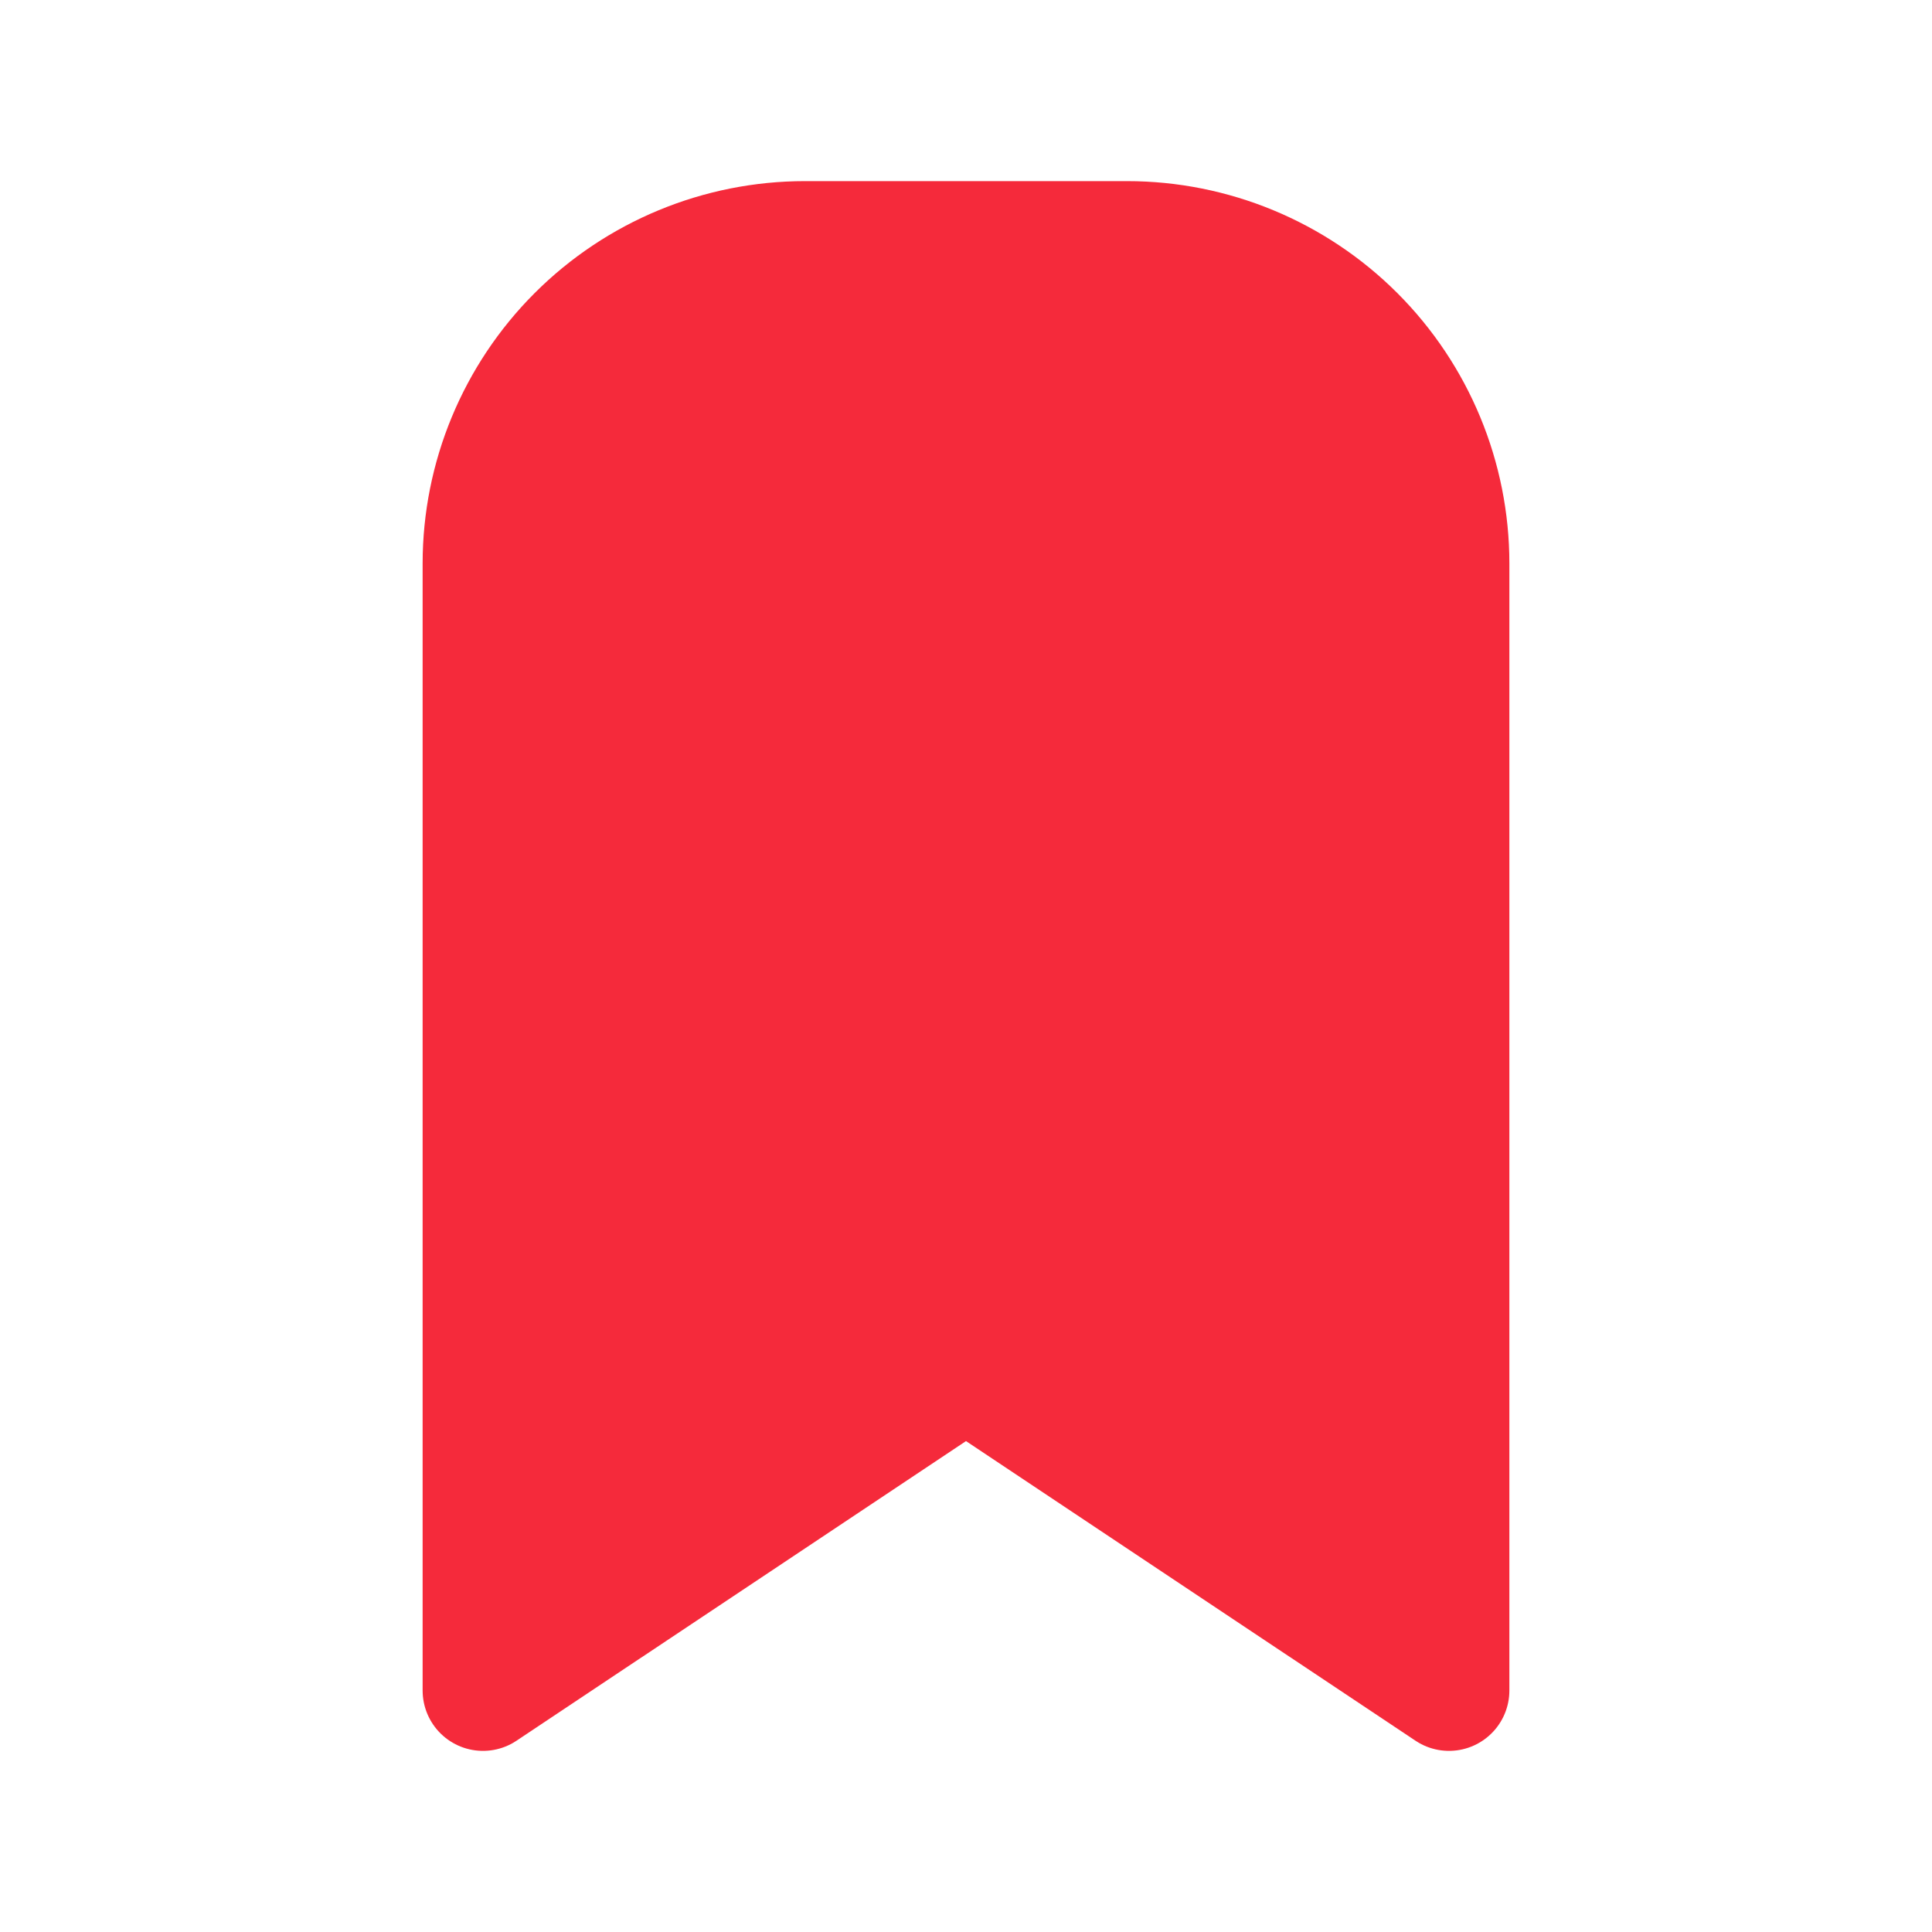
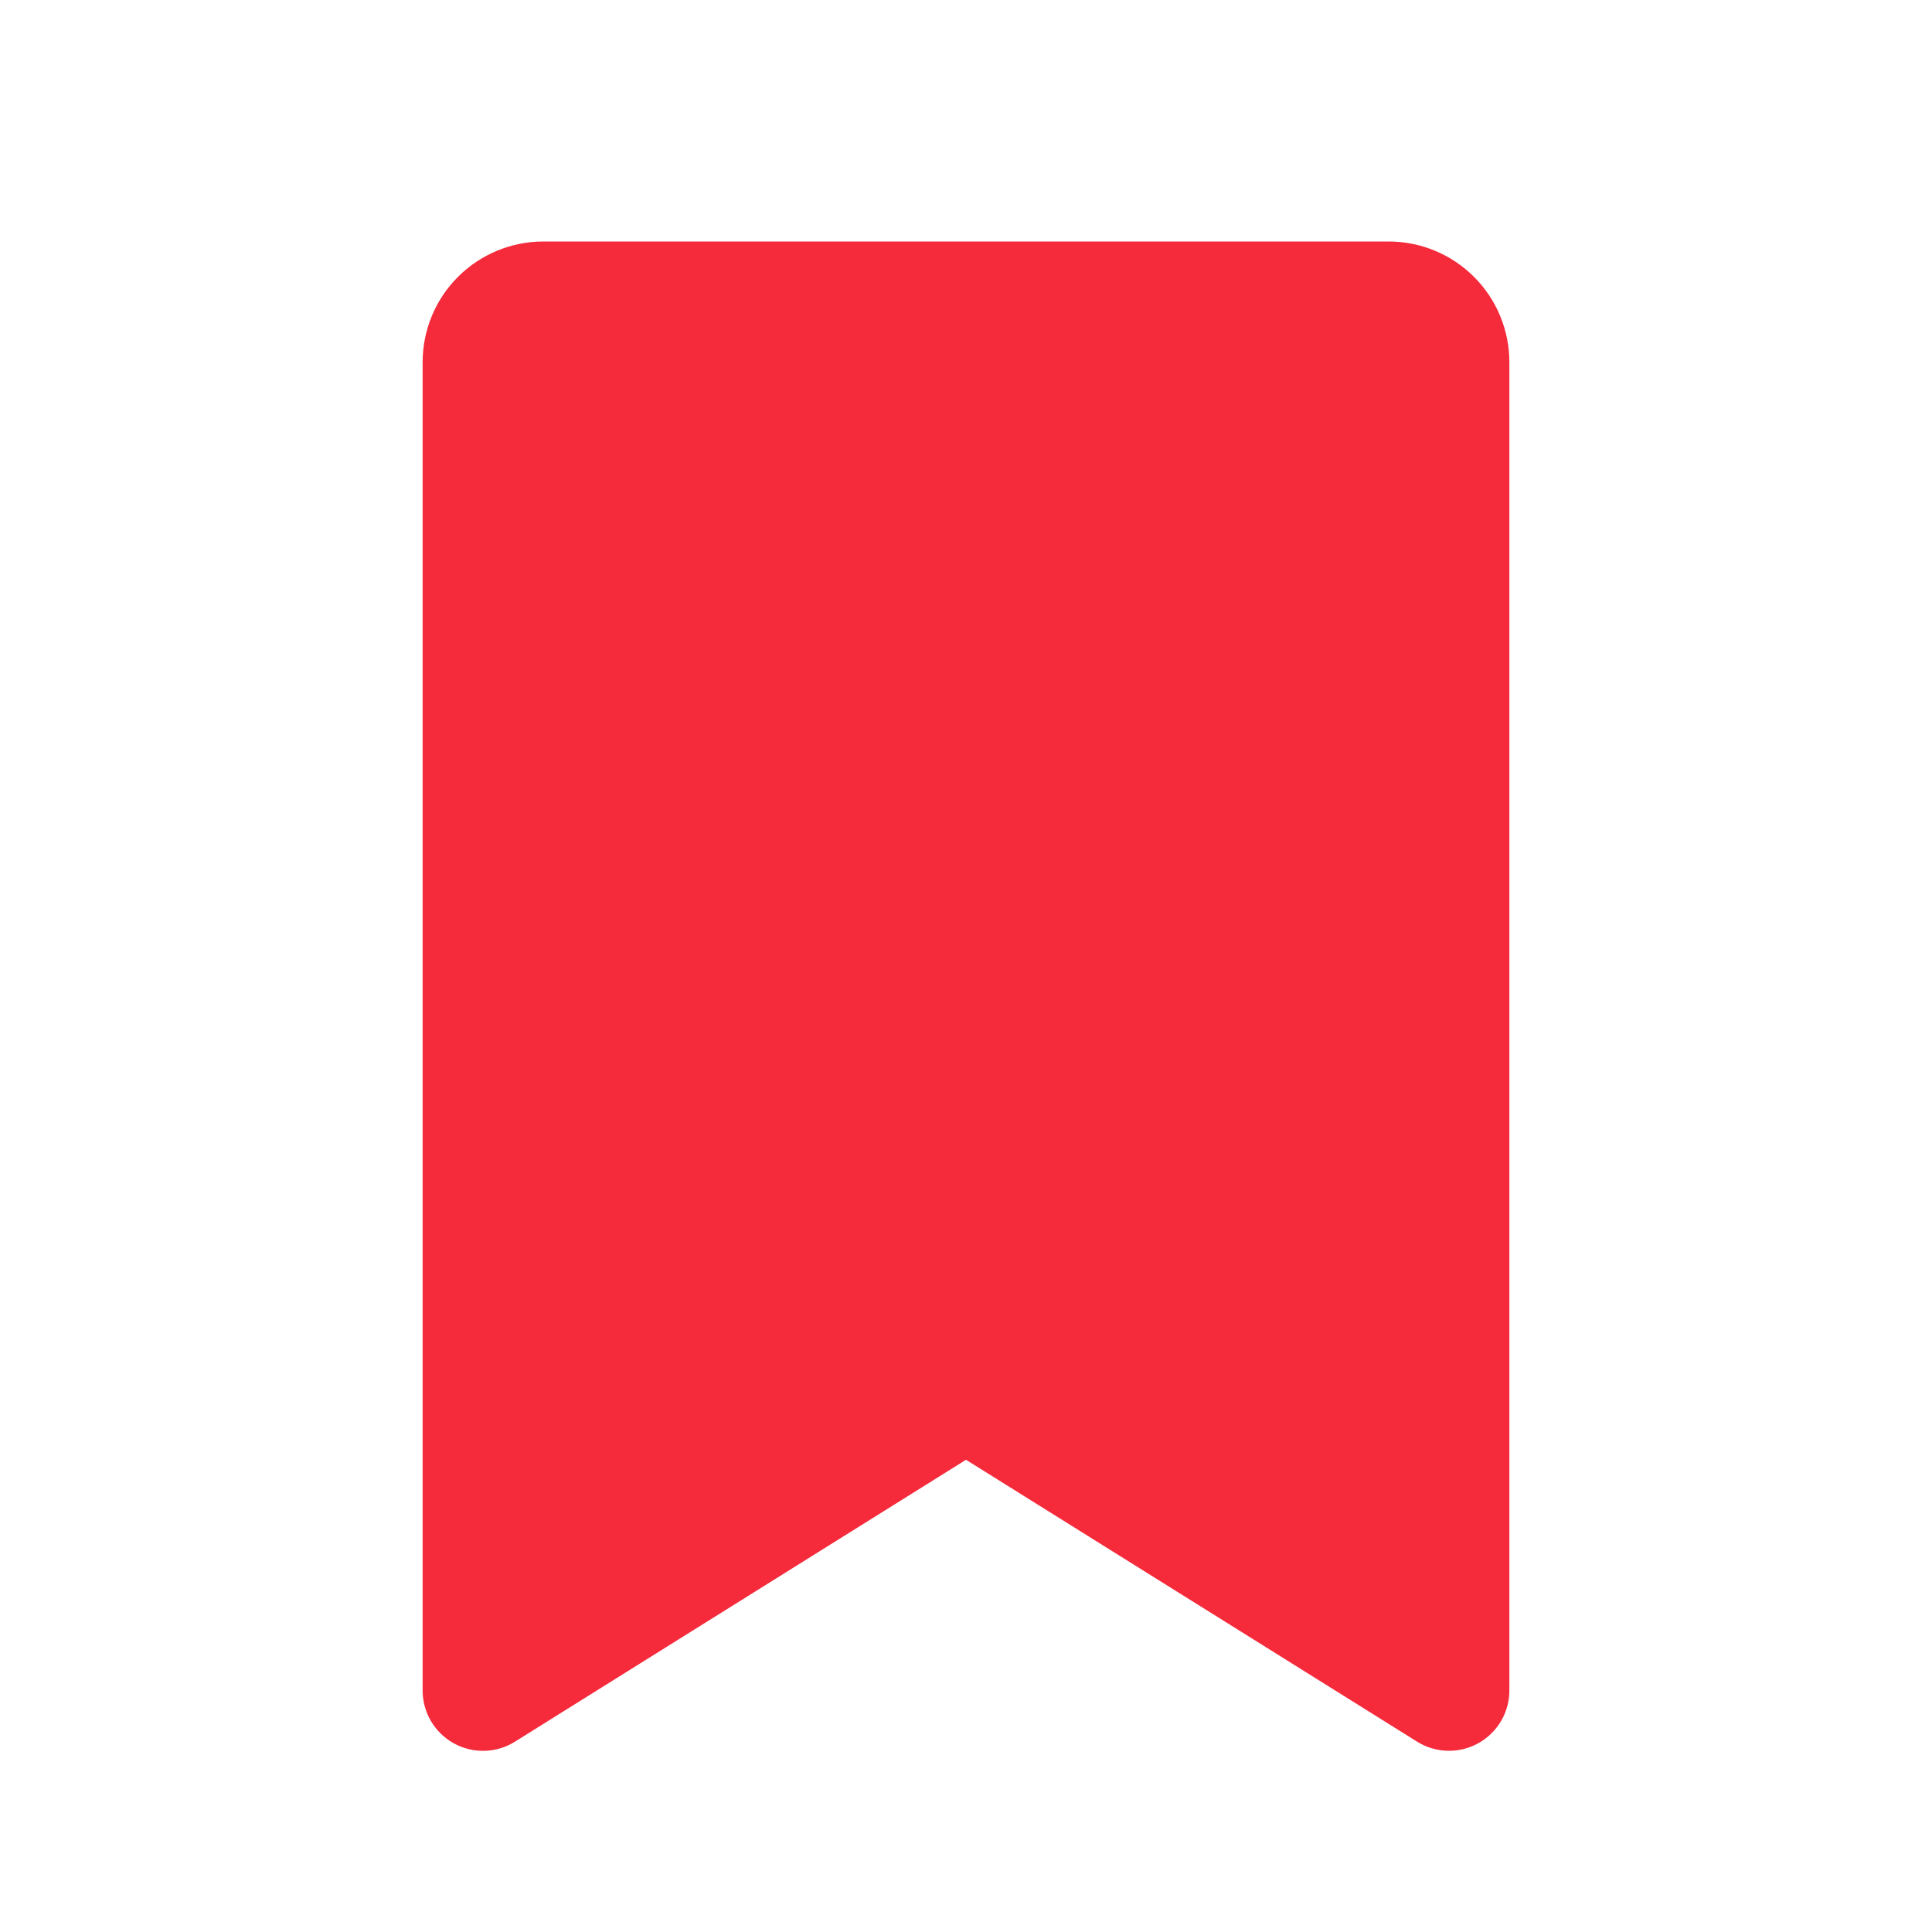
- <svg xmlns="http://www.w3.org/2000/svg" width="32" height="32" viewBox="0 0 32 32" fill="none">
-   <g id="tabler-icon-bookmark">
-     <path id="Vector" d="M24 9.333V28L16 22.667L8 28V9.333C8 7.919 8.562 6.562 9.562 5.562C10.562 4.562 11.919 4 13.333 4H18.667C20.081 4 21.438 4.562 22.438 5.562C23.438 6.562 24 7.919 24 9.333Z" fill="#F52A3B" stroke="#F52A3B" stroke-width="2" stroke-linecap="round" stroke-linejoin="round" />
-   </g>
+ <svg xmlns="http://www.w3.org/2000/svg" width="40" height="40" viewBox="0 0 40 40" fill="none">
+   <path d="M28.75 5H11.25C10.587 5 9.951 5.263 9.482 5.732C9.013 6.201 8.75 6.837 8.75 7.5V35C8.75 35.223 8.81 35.442 8.923 35.634C9.037 35.826 9.199 35.985 9.394 36.093C9.589 36.201 9.81 36.255 10.033 36.249C10.256 36.243 10.473 36.178 10.662 36.059L20 30.223L29.339 36.059C29.528 36.177 29.745 36.242 29.968 36.248C30.191 36.254 30.411 36.2 30.606 36.092C30.801 35.984 30.963 35.825 31.077 35.633C31.19 35.442 31.25 35.223 31.25 35V7.5C31.25 6.837 30.987 6.201 30.518 5.732C30.049 5.263 29.413 5 28.75 5Z" fill="#F52A3B" />
</svg>
